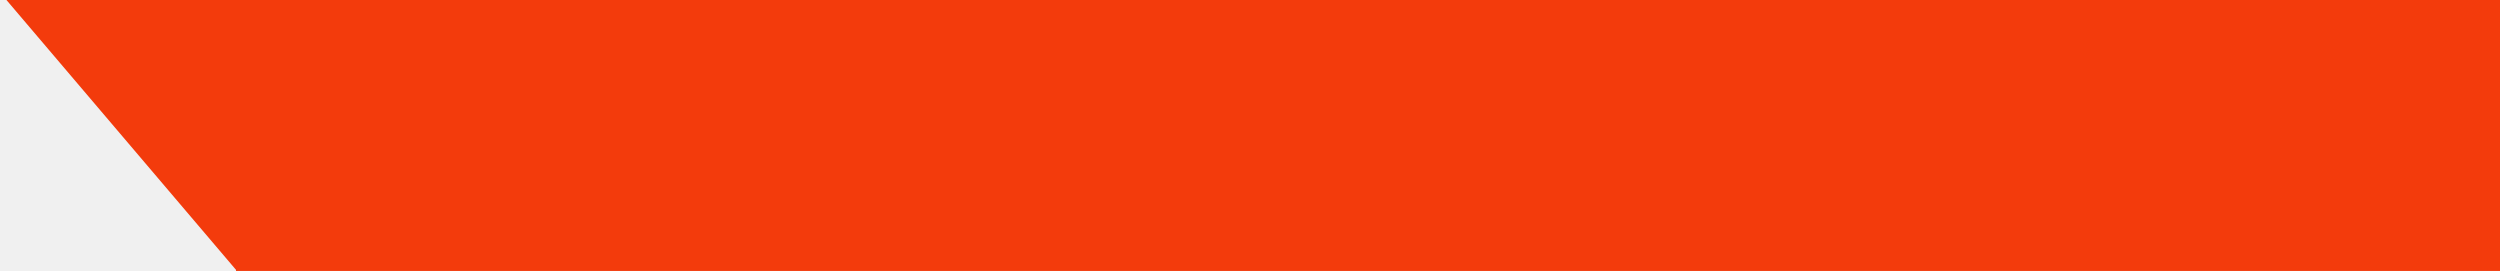
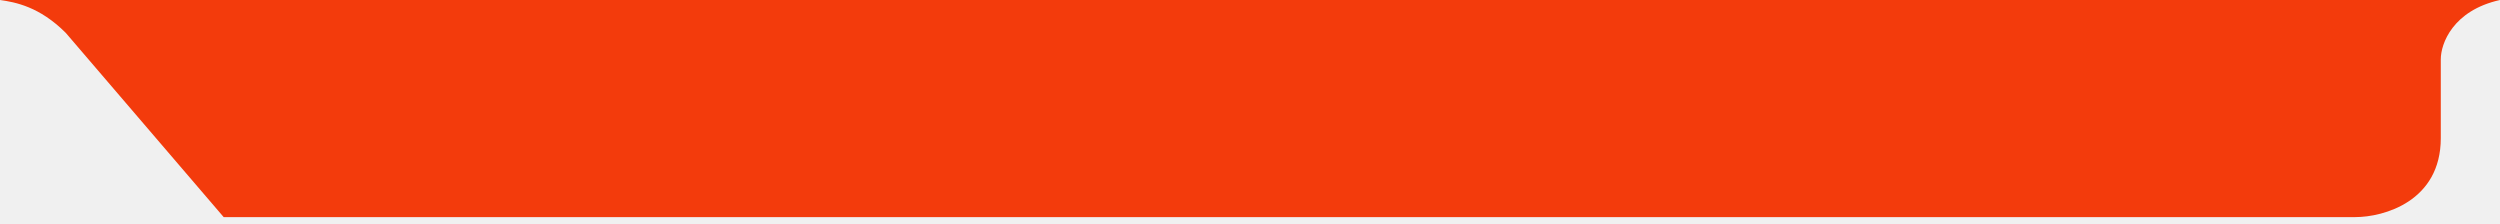
- <svg xmlns="http://www.w3.org/2000/svg" width="286" height="31" viewBox="0 0 286 31" fill="none">
-   <g clip-path="url(#clip0_825_1995)">
-     <mask id="mask0_825_1995" style="mask-type:luminance" maskUnits="userSpaceOnUse" x="0" y="0" width="286" height="31">
-       <path d="M286 0H0V31H286V0Z" fill="white" />
-     </mask>
-     <g mask="url(#mask0_825_1995)">
-       <path d="M42.921 17.455L16.574 -13.519L0.715 -0.028L27.062 30.945L42.921 17.455Z" fill="#F33B0C" />
-       <path d="M286 0H27V31H286V0Z" fill="#F33B0C" />
-     </g>
+ <svg xmlns="http://www.w3.org/2000/svg" width="190" height="17" viewBox="0 0 190 17" fill="none">
+   <g clip-path="url(#clip0_1503_3416)">
+     <path d="M5 2.5C3 0.5 1.167 0.167 0 0H190C186.4 0.8 185.5 3.333 185.5 4.5V10.5C185.5 15.3 181.167 16.5 179 16.5H17L5 2.5Z" fill="#F33B0C" />
  </g>
  <defs>
-     <clipPath id="clip0_825_1995">
-       <rect width="286" height="31" fill="white" />
+     <clipPath id="clip0_1503_3416">
+       <rect width="190" height="17" fill="white" />
    </clipPath>
  </defs>
</svg>
